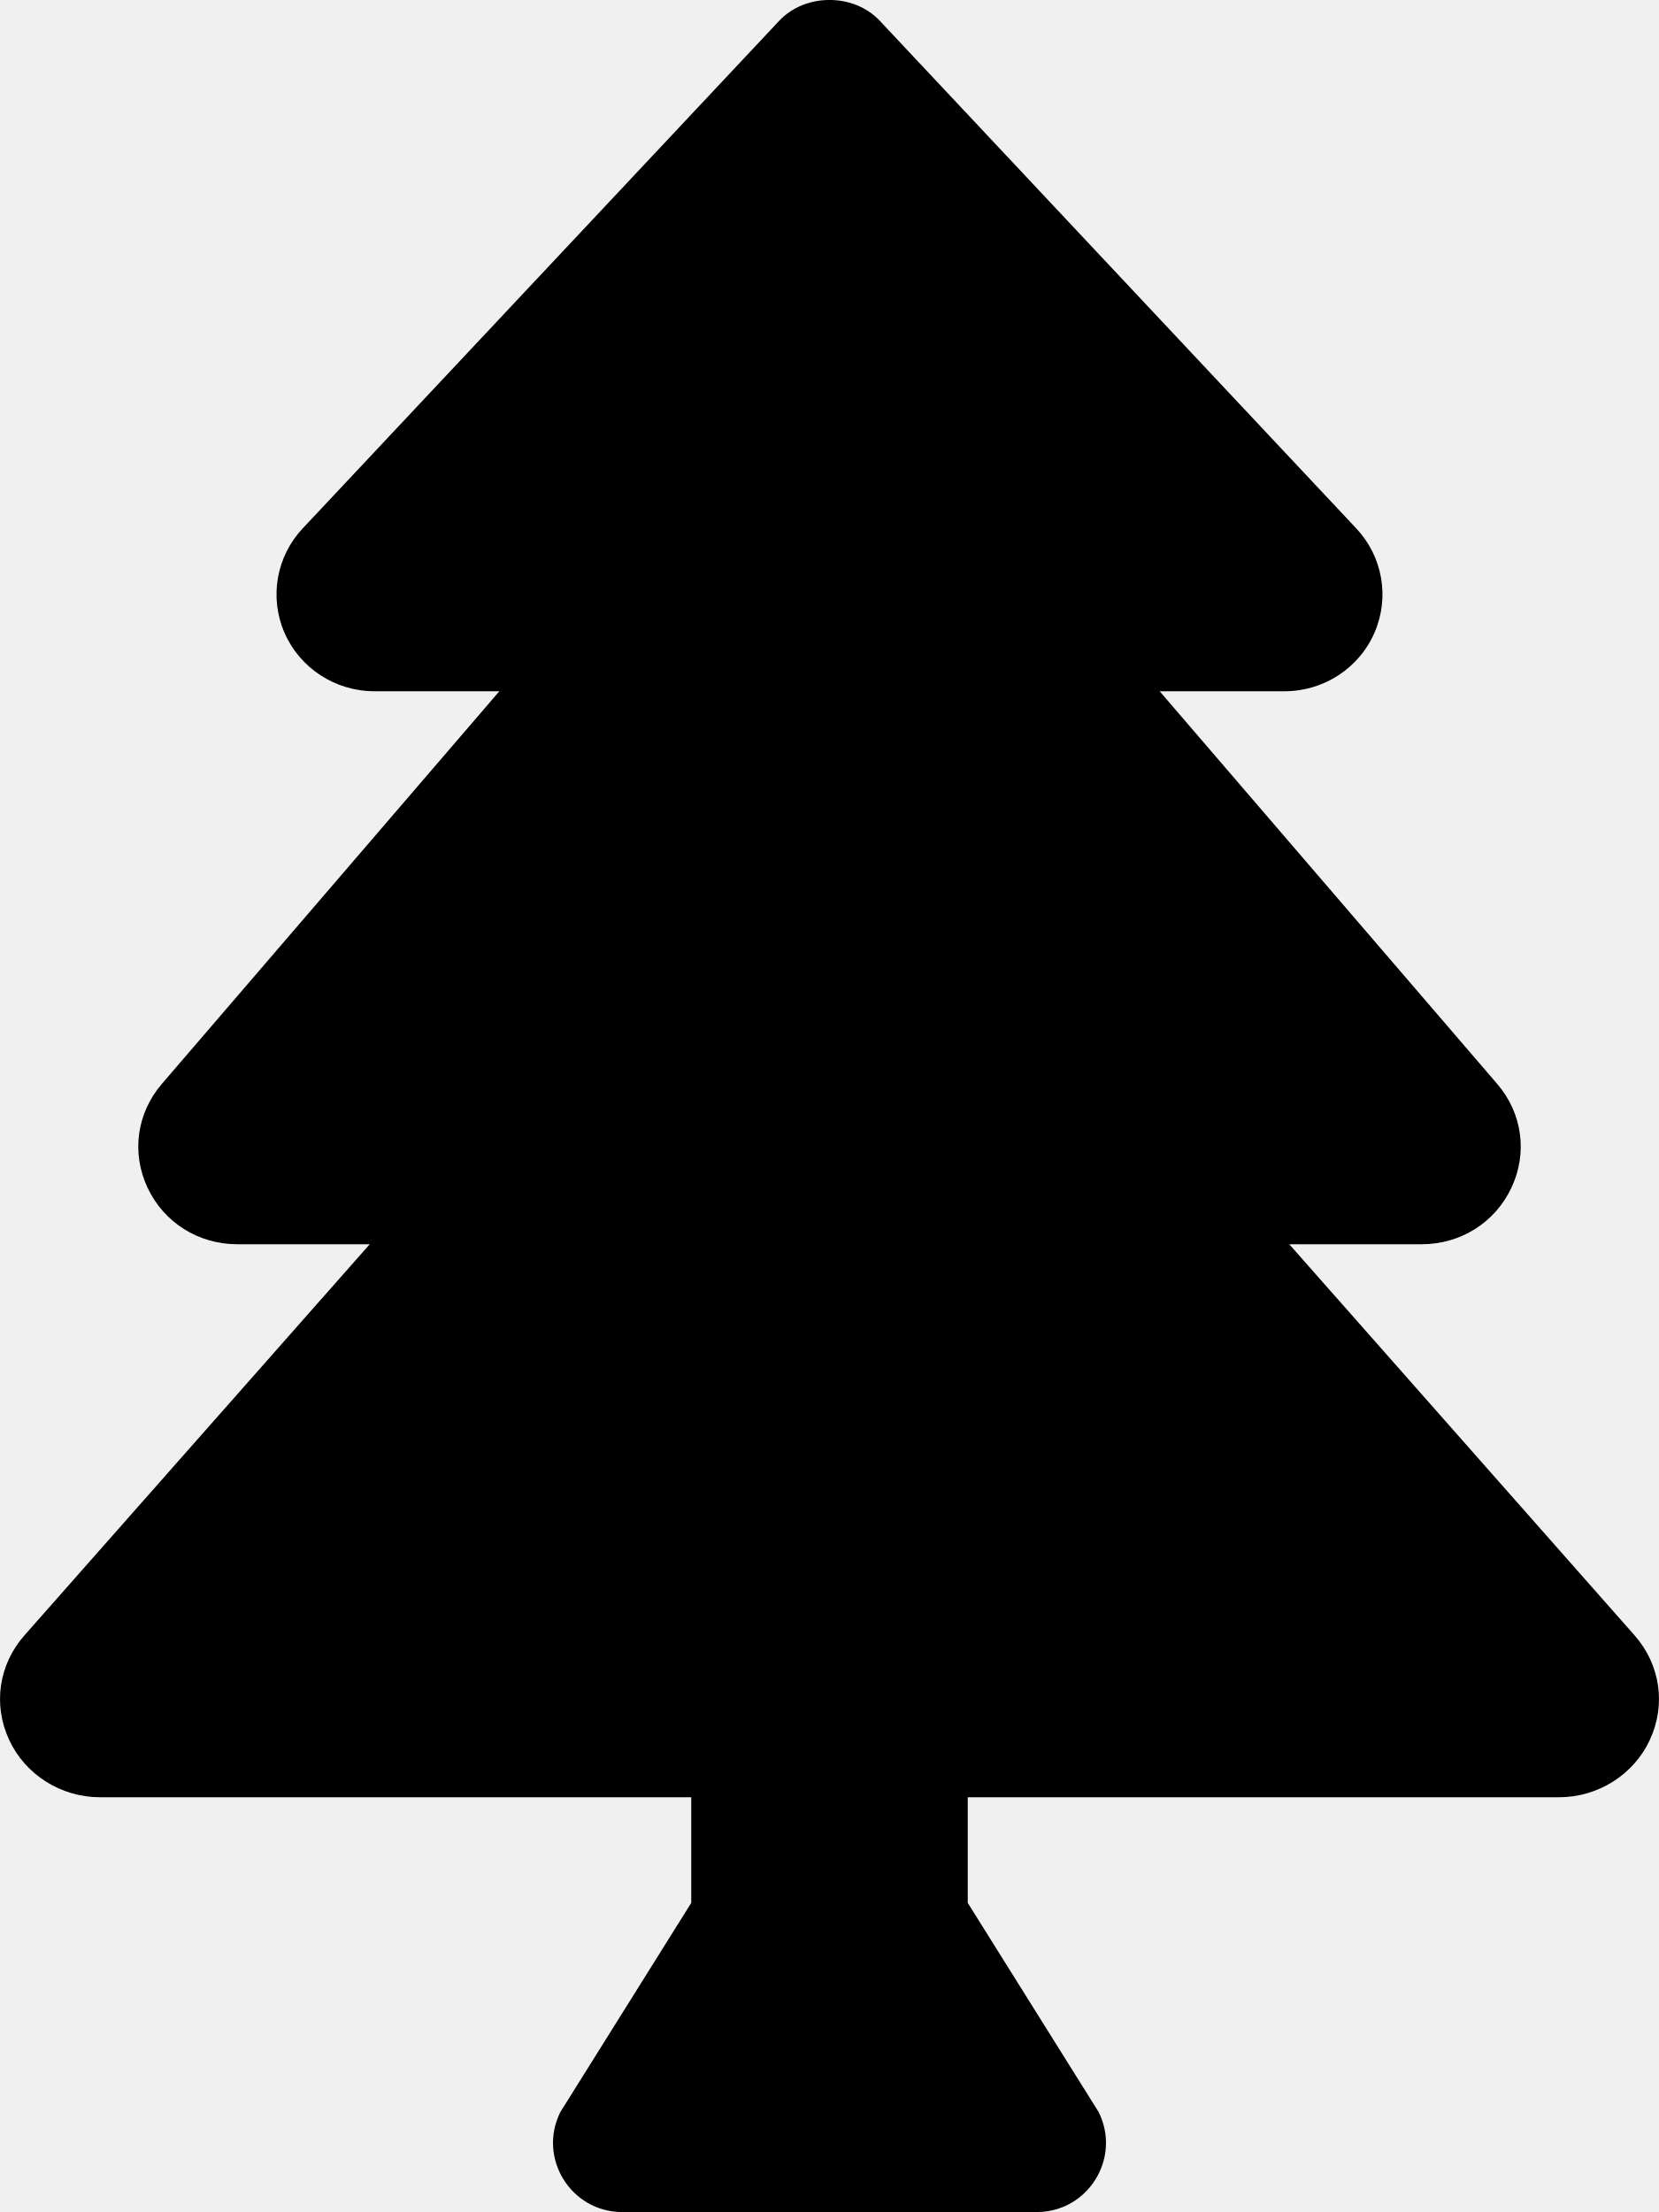
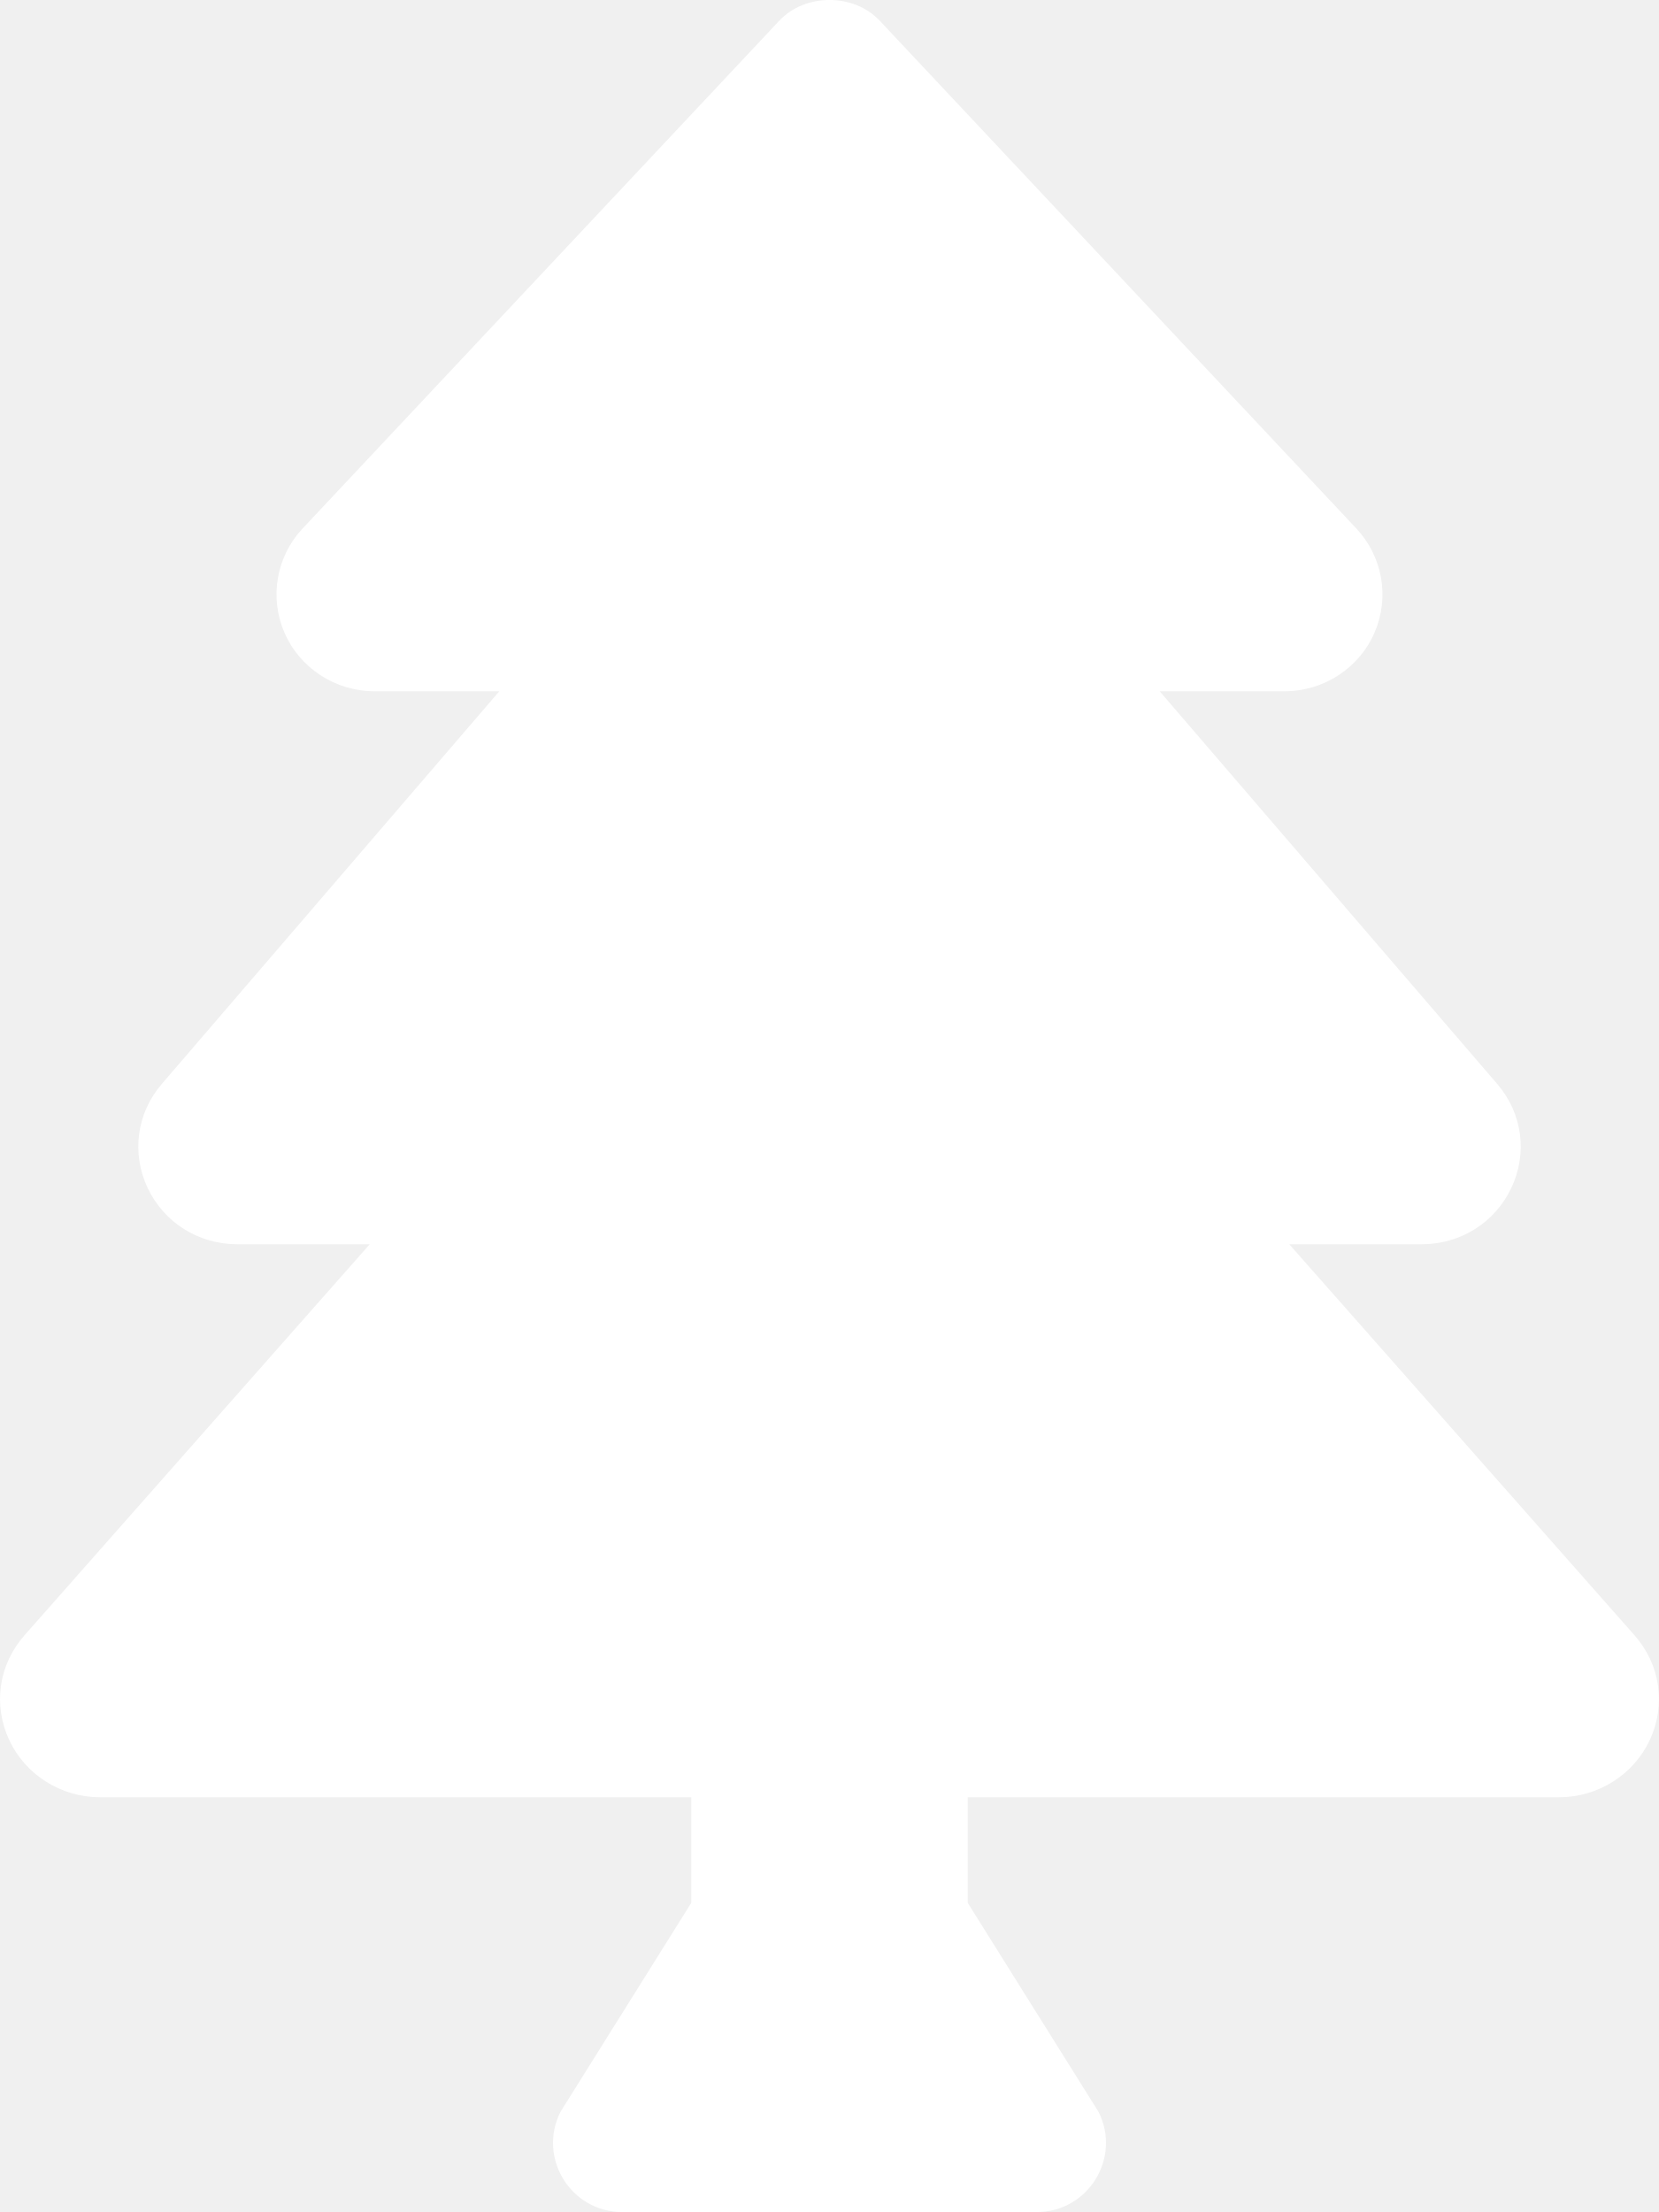
<svg xmlns="http://www.w3.org/2000/svg" aria-hidden="true" focusable="false" data-prefix="fas" data-icon="tree" class="svg-inline--fa fa-tree fa-w-12" role="img" viewBox="0 0 384 512">
-   <path fill="currentColor" d="M378.31 378.49L298.42 288h30.63c9.01 0 16.98-5 20.78-13.06 3.8-8.04 2.55-17.26-3.28-24.05L268.42 160h28.89c9.1 0 17.3-5.35 20.86-13.61 3.52-8.13 1.86-17.59-4.24-24.08L203.66 4.83c-6.03-6.45-17.28-6.45-23.32 0L70.06 122.31c-6.1 6.49-7.75 15.95-4.24 24.08C69.38 154.65 77.59 160 86.69 160h28.89l-78.14 90.91c-5.81 6.78-7.06 15.99-3.27 24.04C37.97 283 45.93 288 54.95 288h30.63L5.69 378.49c-6 6.79-7.36 16.09-3.56 24.26 3.75 8.05 12 13.25 21.01 13.25H160v24.45l-30.29 48.4c-5.32 10.64 2.42 23.16 14.31 23.16h95.96c11.89 0 19.63-12.52 14.31-23.16L224 440.45V416h136.86c9.01 0 17.26-5.2 21.01-13.25 3.8-8.17 2.44-17.47-3.56-24.26z" />
+   <path fill="white" d="M378.31 378.49L298.42 288h30.63c9.01 0 16.98-5 20.78-13.06 3.8-8.04 2.55-17.26-3.28-24.05L268.42 160h28.89c9.1 0 17.3-5.35 20.86-13.61 3.52-8.13 1.86-17.59-4.24-24.08L203.66 4.83c-6.03-6.45-17.28-6.45-23.32 0L70.06 122.31c-6.1 6.49-7.75 15.95-4.24 24.08C69.38 154.65 77.59 160 86.69 160h28.89l-78.14 90.91c-5.81 6.78-7.06 15.99-3.27 24.04C37.97 283 45.93 288 54.95 288h30.63L5.69 378.49c-6 6.79-7.36 16.09-3.56 24.26 3.75 8.05 12 13.25 21.01 13.25H160v24.45l-30.29 48.4c-5.32 10.64 2.42 23.16 14.31 23.16h95.96c11.89 0 19.63-12.52 14.31-23.16L224 440.45V416h136.86c9.01 0 17.26-5.2 21.01-13.25 3.8-8.17 2.44-17.47-3.56-24.26z" />
</svg>
